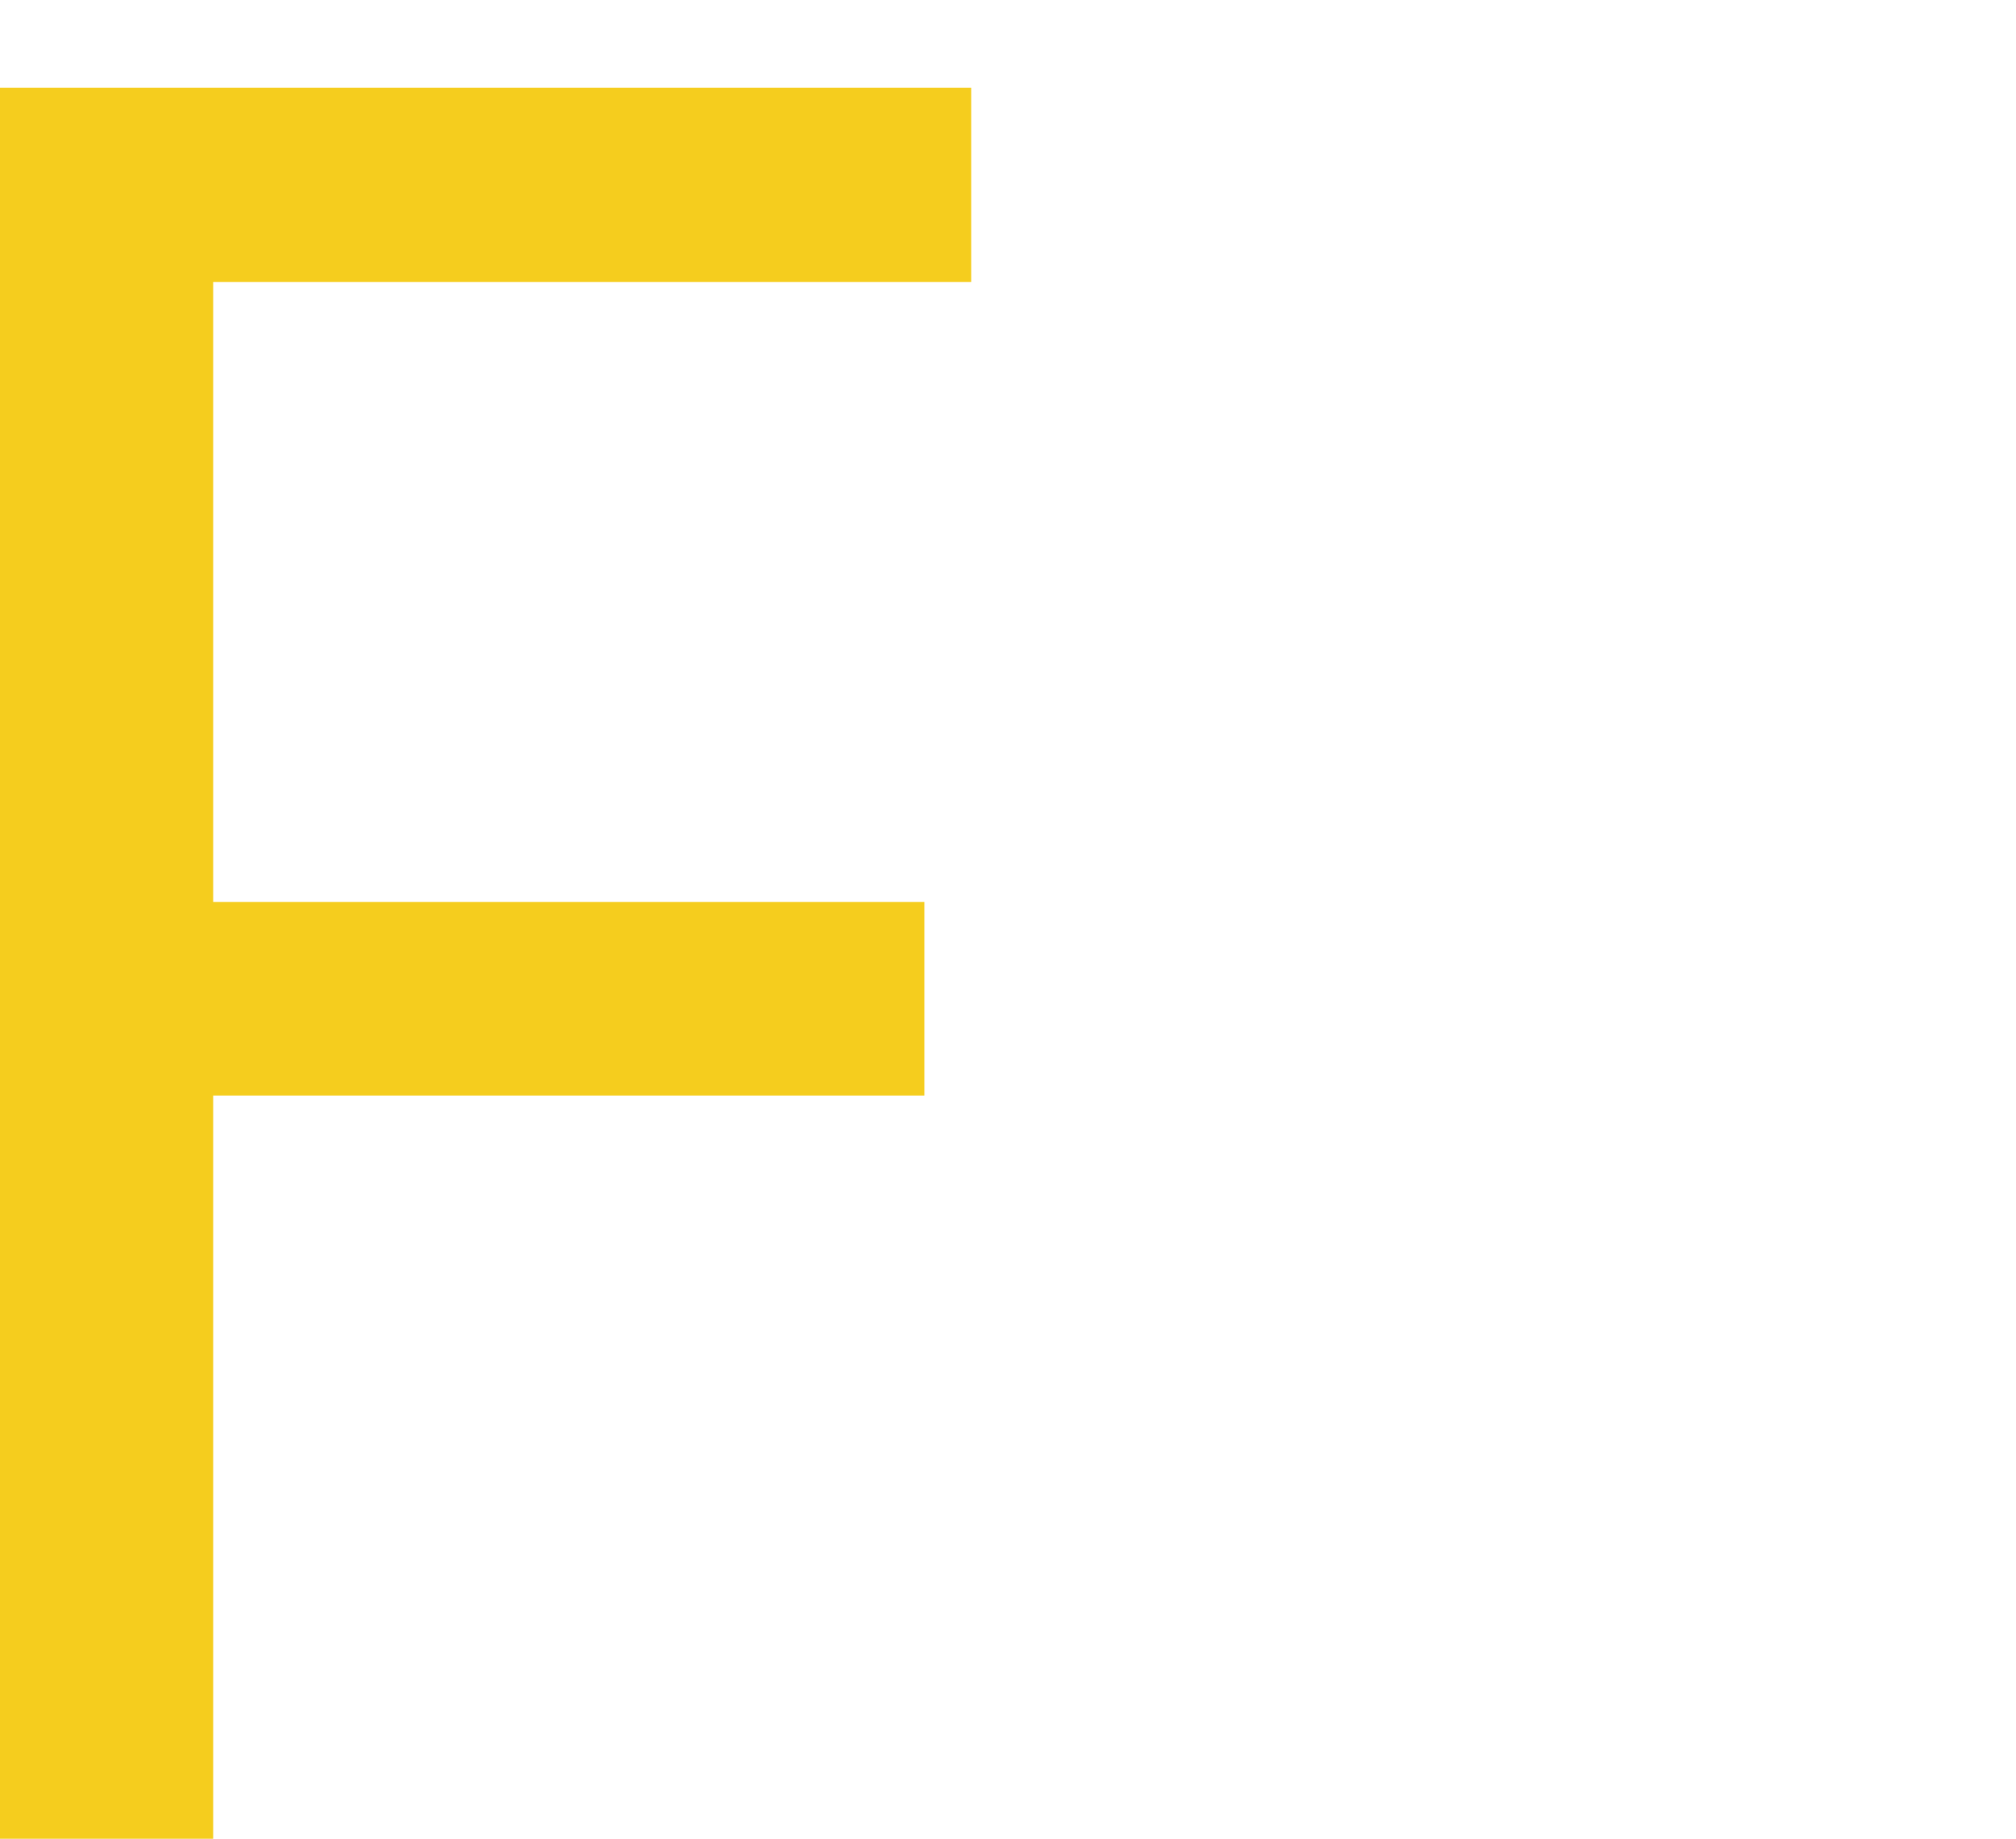
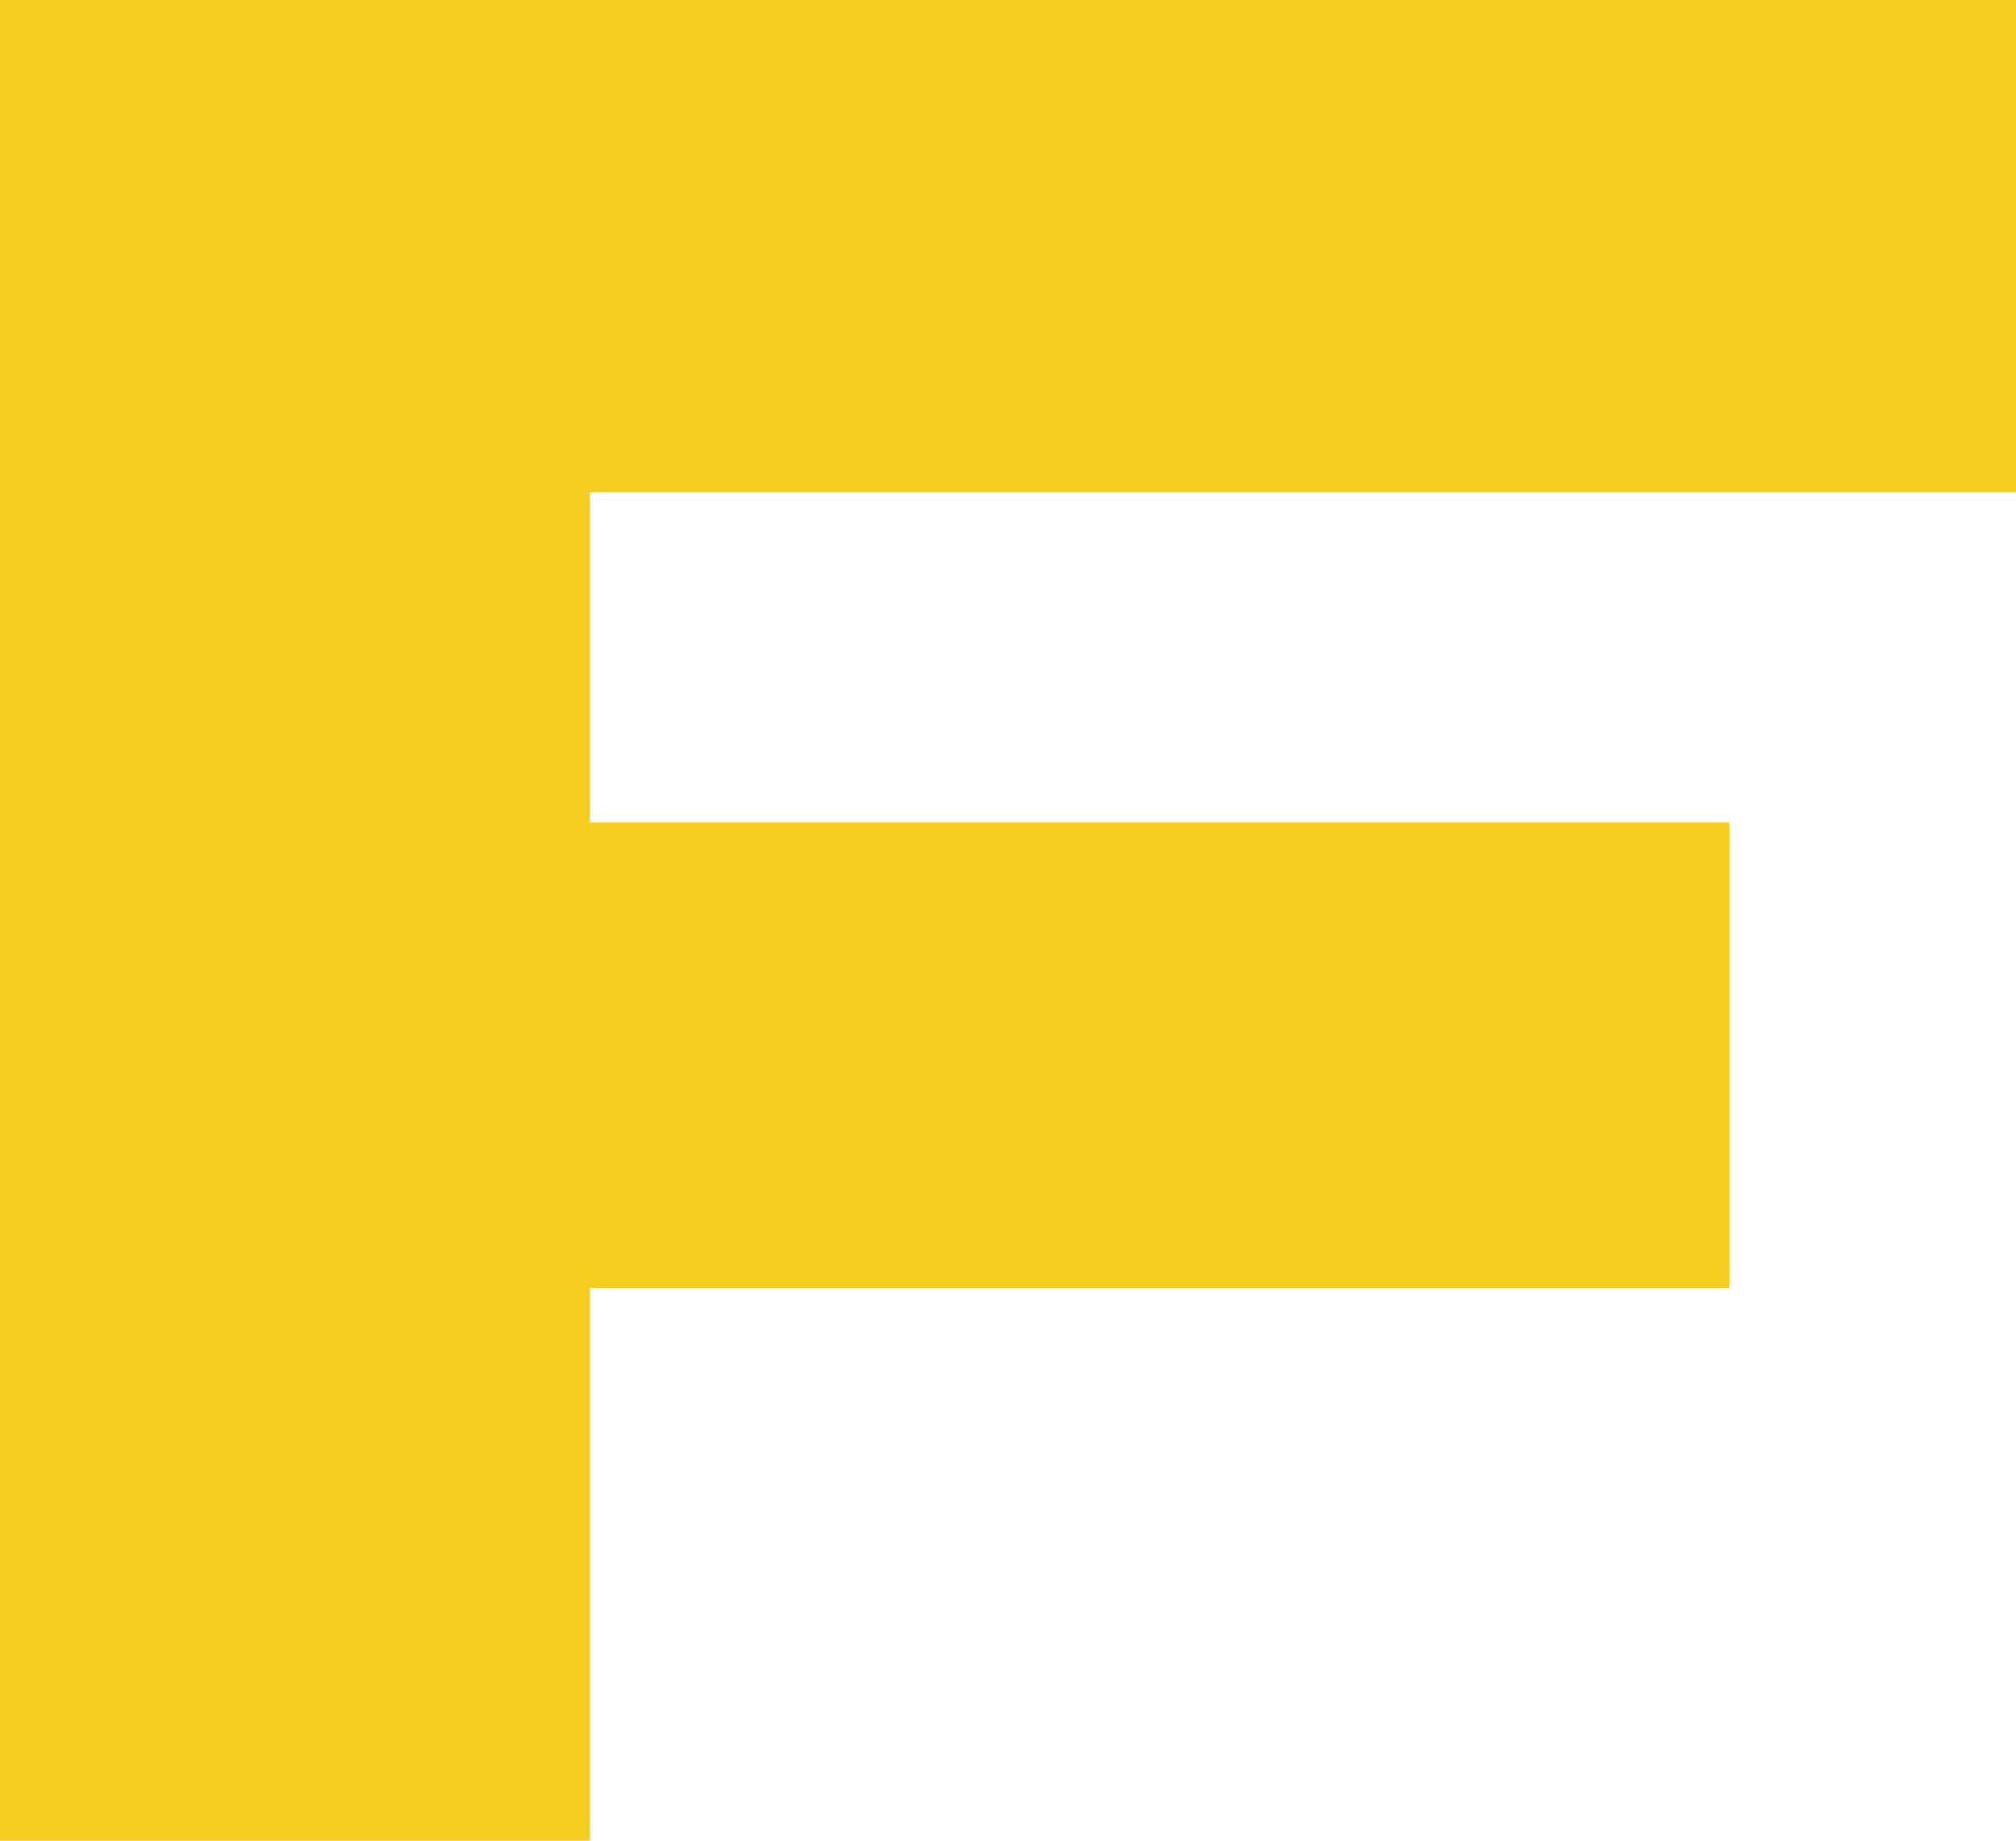
- <svg xmlns="http://www.w3.org/2000/svg" id="圖層_1" data-name="圖層 1" viewBox="0 0 59.84 54.59">
-   <defs>
-     <style>.cls-1{font-size:72.79px;fill:#f5cd1e;font-family:Vortice-Concept, Vortice;}</style>
-   </defs>
-   <text class="cls-1" transform="translate(-7.28 54.59)">F</text>
+ <svg xmlns="http://www.w3.org/2000/svg" version="1.1" id="圖層_1" x="0px" y="0px" viewBox="0 0 59.8 54.6" style="enable-background:new 0 0 59.8 54.6;" xml:space="preserve">
+   <style type="text/css">
+ 	.st0{fill:#F5CD1E;}
+ </style>
+   <path class="st0" d="M0,54.6V0h59.8v14.6H17.5v9.8h33.8v13.8H17.5v16.4H0z" />
</svg>
